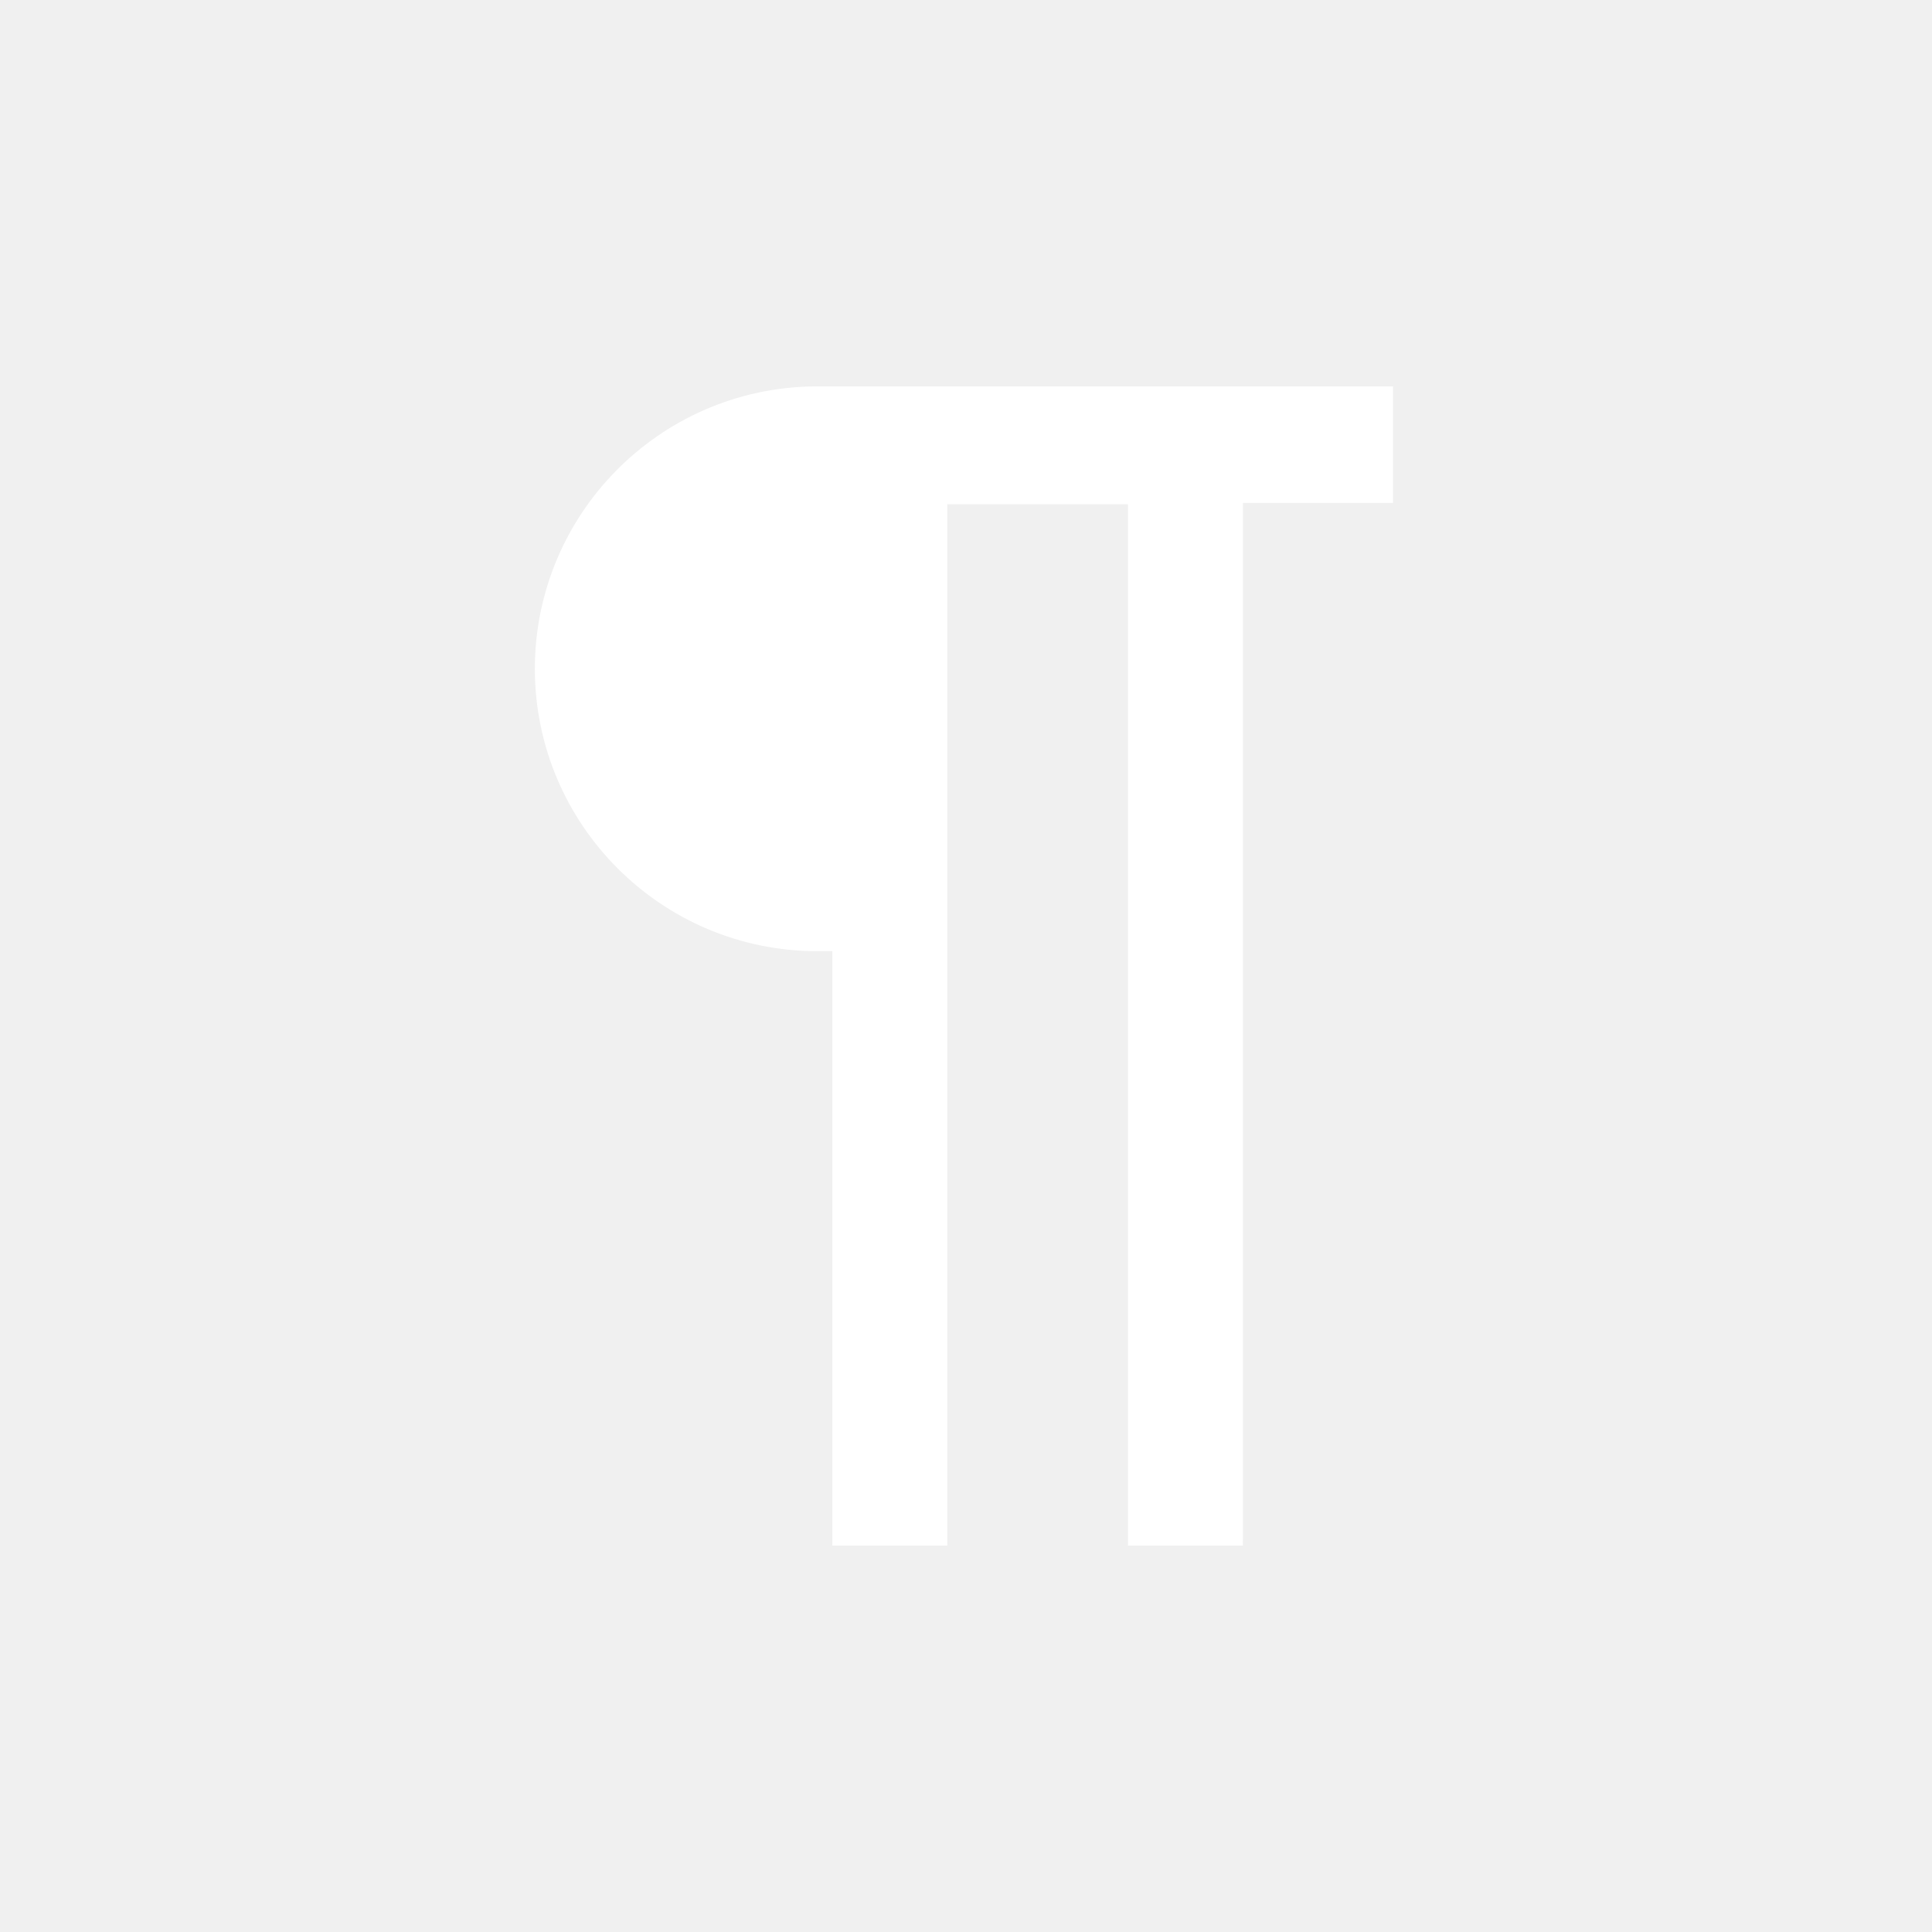
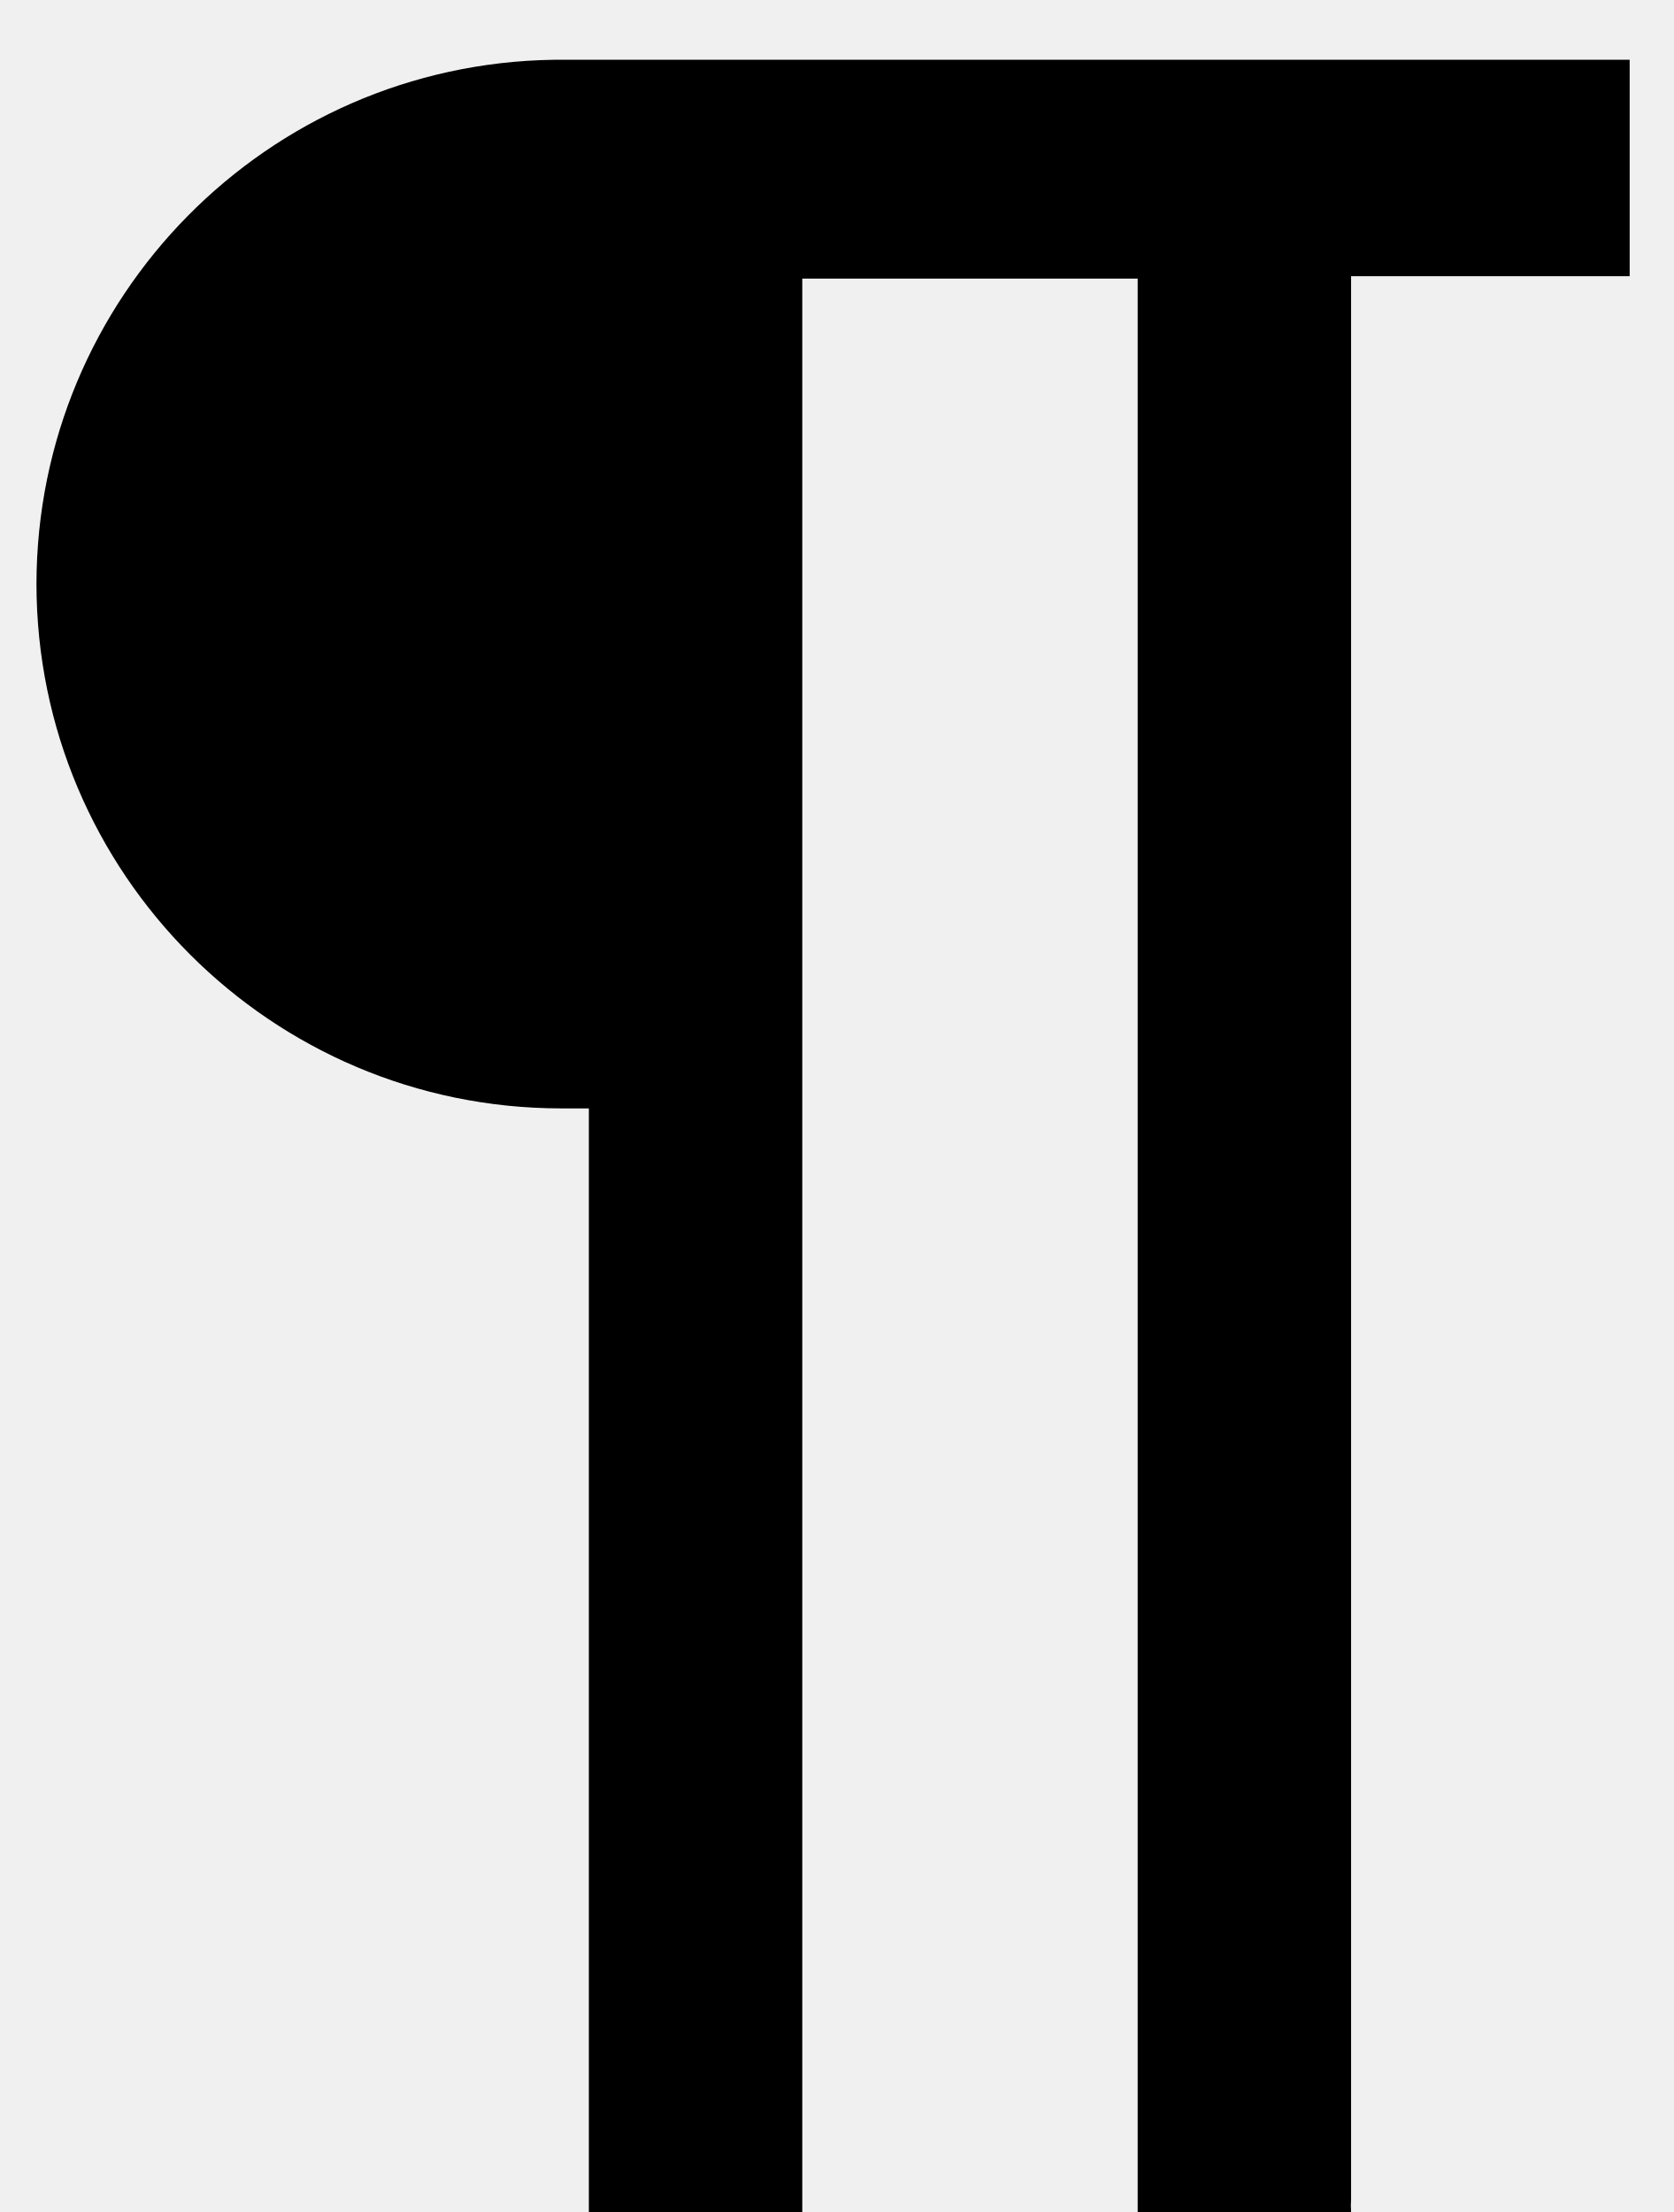
- <svg xmlns="http://www.w3.org/2000/svg" id="Ebene_1" data-name="Ebene 1" viewBox="0 0 60 60">
-   <path d="M16.61,20.77a8.78,8.78,0,0,0,8.77,8.77h.47l0,.46v.15c0,.13,0,.26,0,.38q0,8.73,0,17.47h3.57V15.66h5.61l0,.45v.15c0,.13,0,.26,0,.39V48h3.57a1.62,1.62,0,0,1,0-.22V15.62h4.66V12h-18A8.78,8.78,0,0,0,16.61,20.77Z" fill="#fff" />
+ <svg xmlns="http://www.w3.org/2000/svg" viewBox="16 11 28 37">
+   <path d="M16.61,20.77a8.78,8.78,0,0,0,8.77,8.77h.47l0,.46v.15c0,.13,0,.26,0,.38q0,8.73,0,17.47h3.57V15.66h5.61l0,.45v.15c0,.13,0,.26,0,.39V48h3.57a1.62,1.62,0,0,1,0-.22V15.62h4.66V12h-18A8.78,8.78,0,0,0,16.61,20.77Z" fill="currentcolor" />
</svg>
